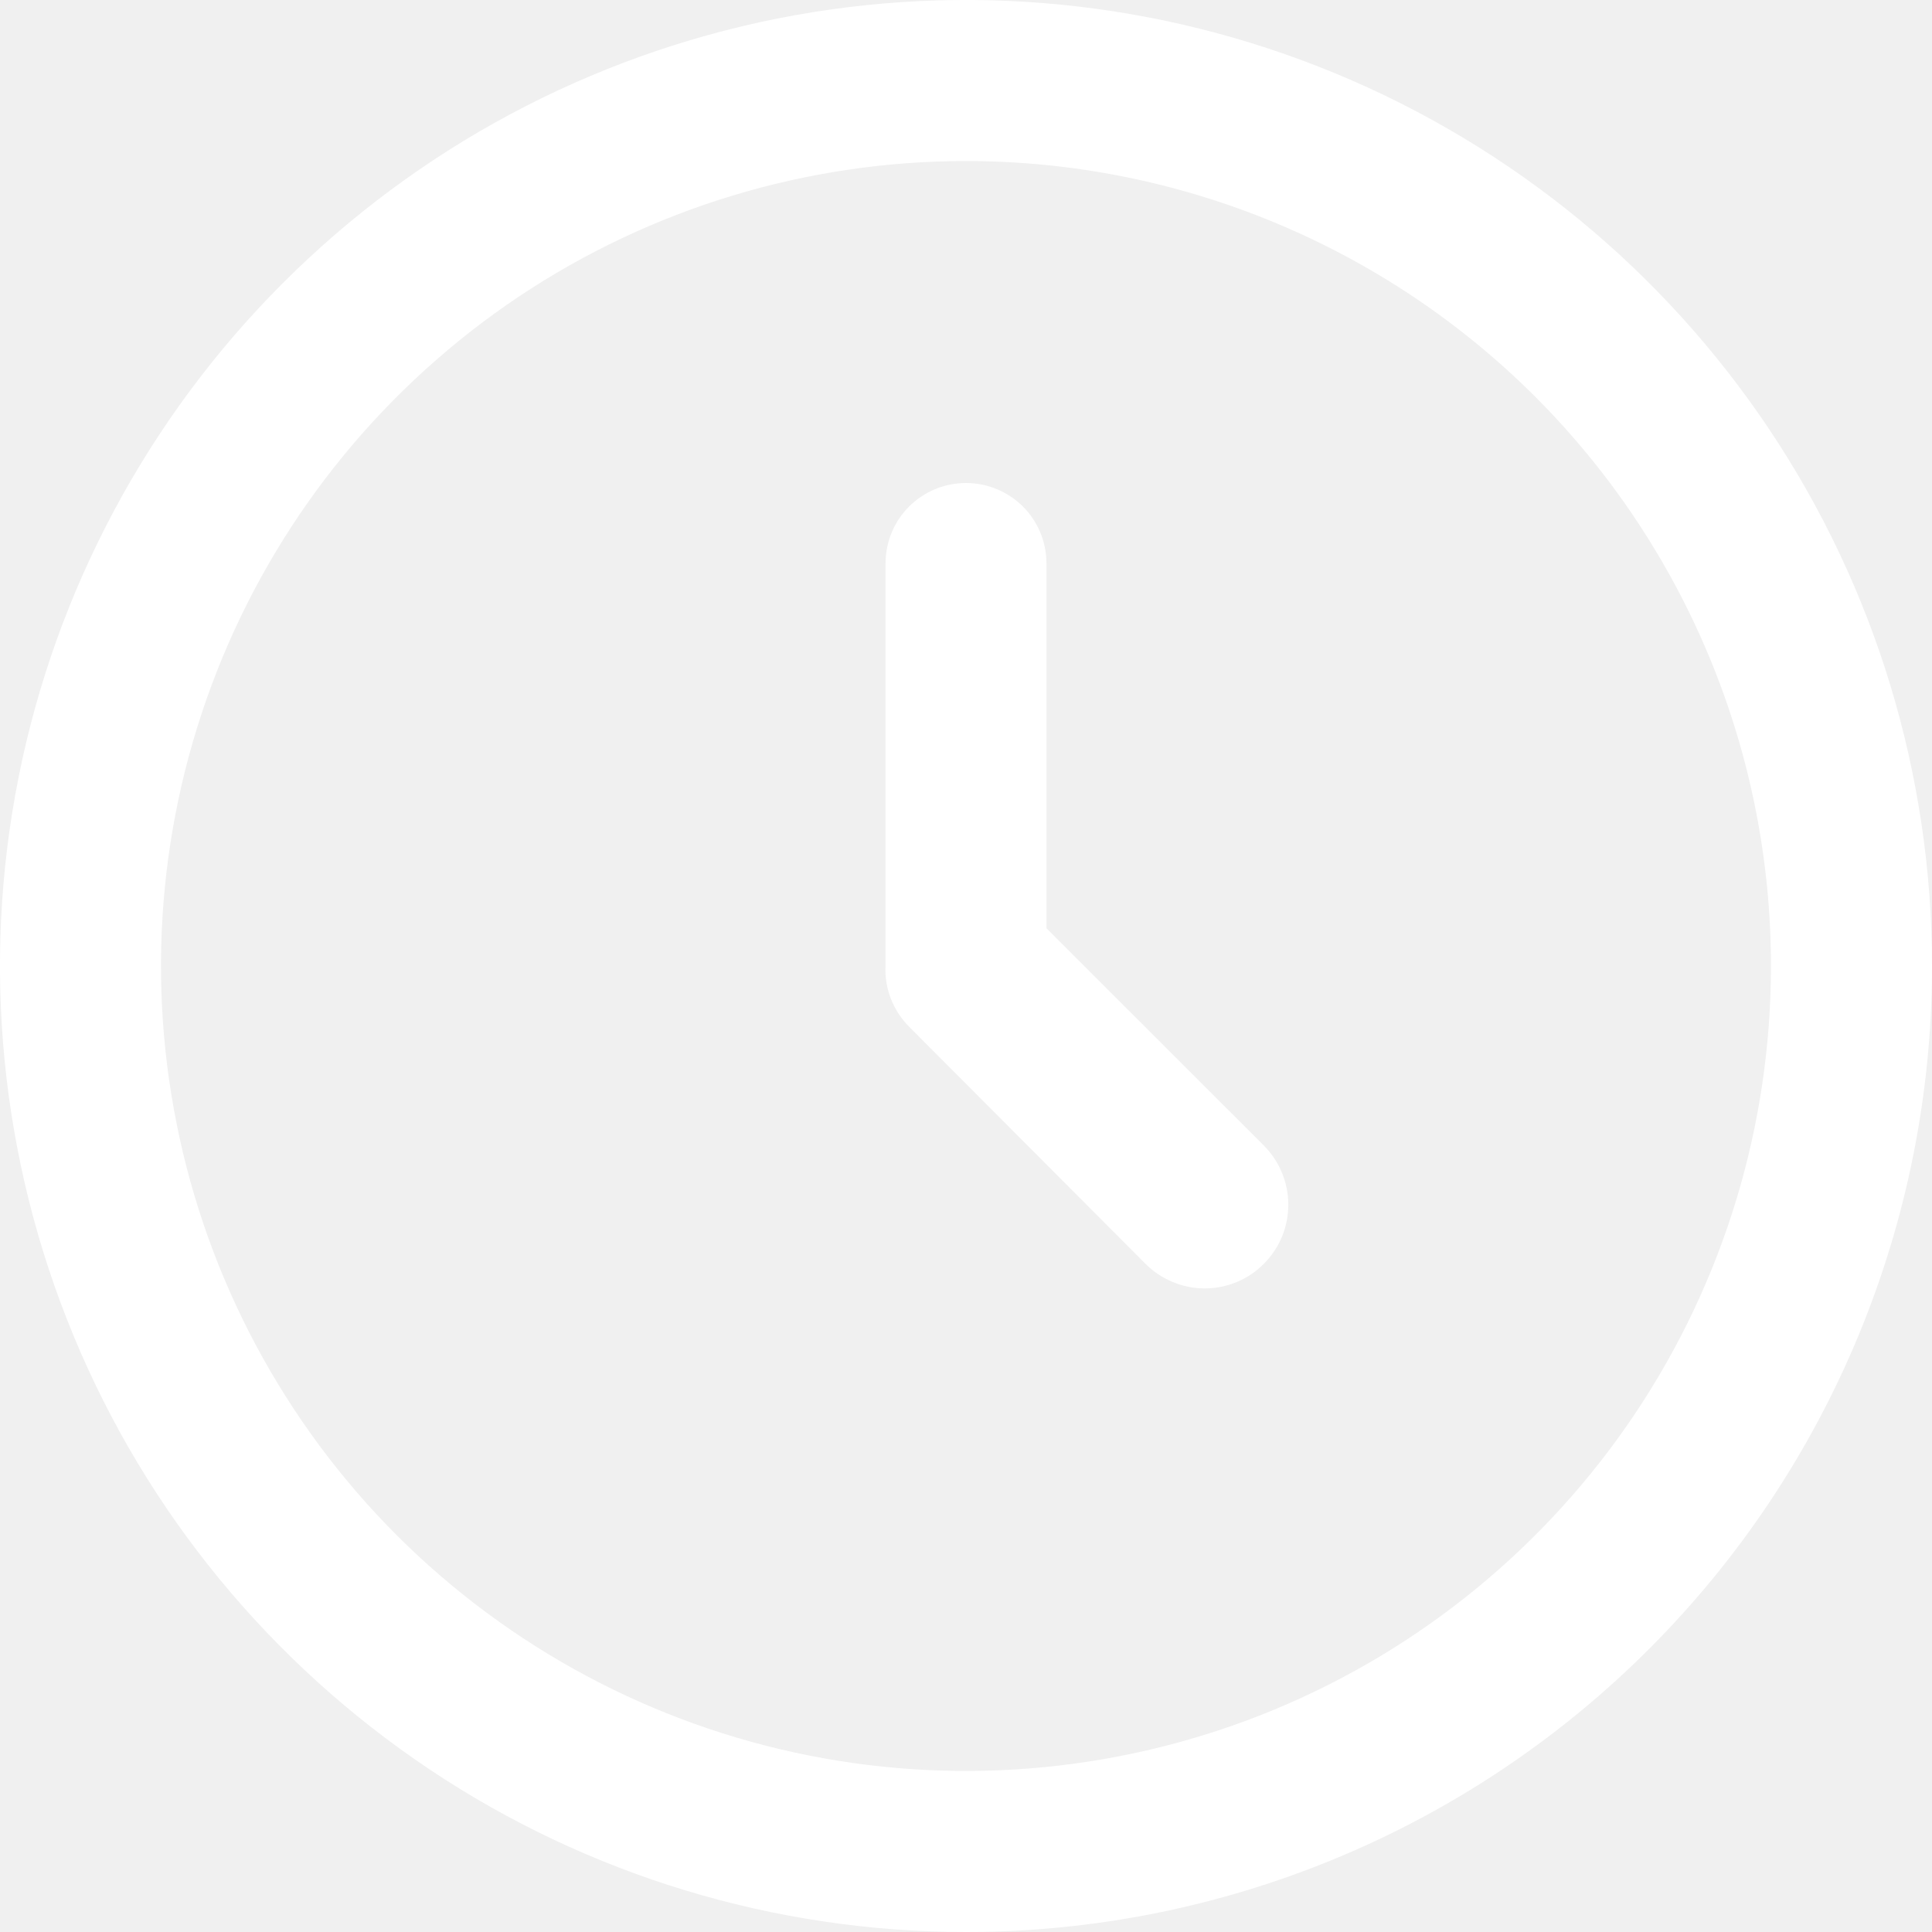
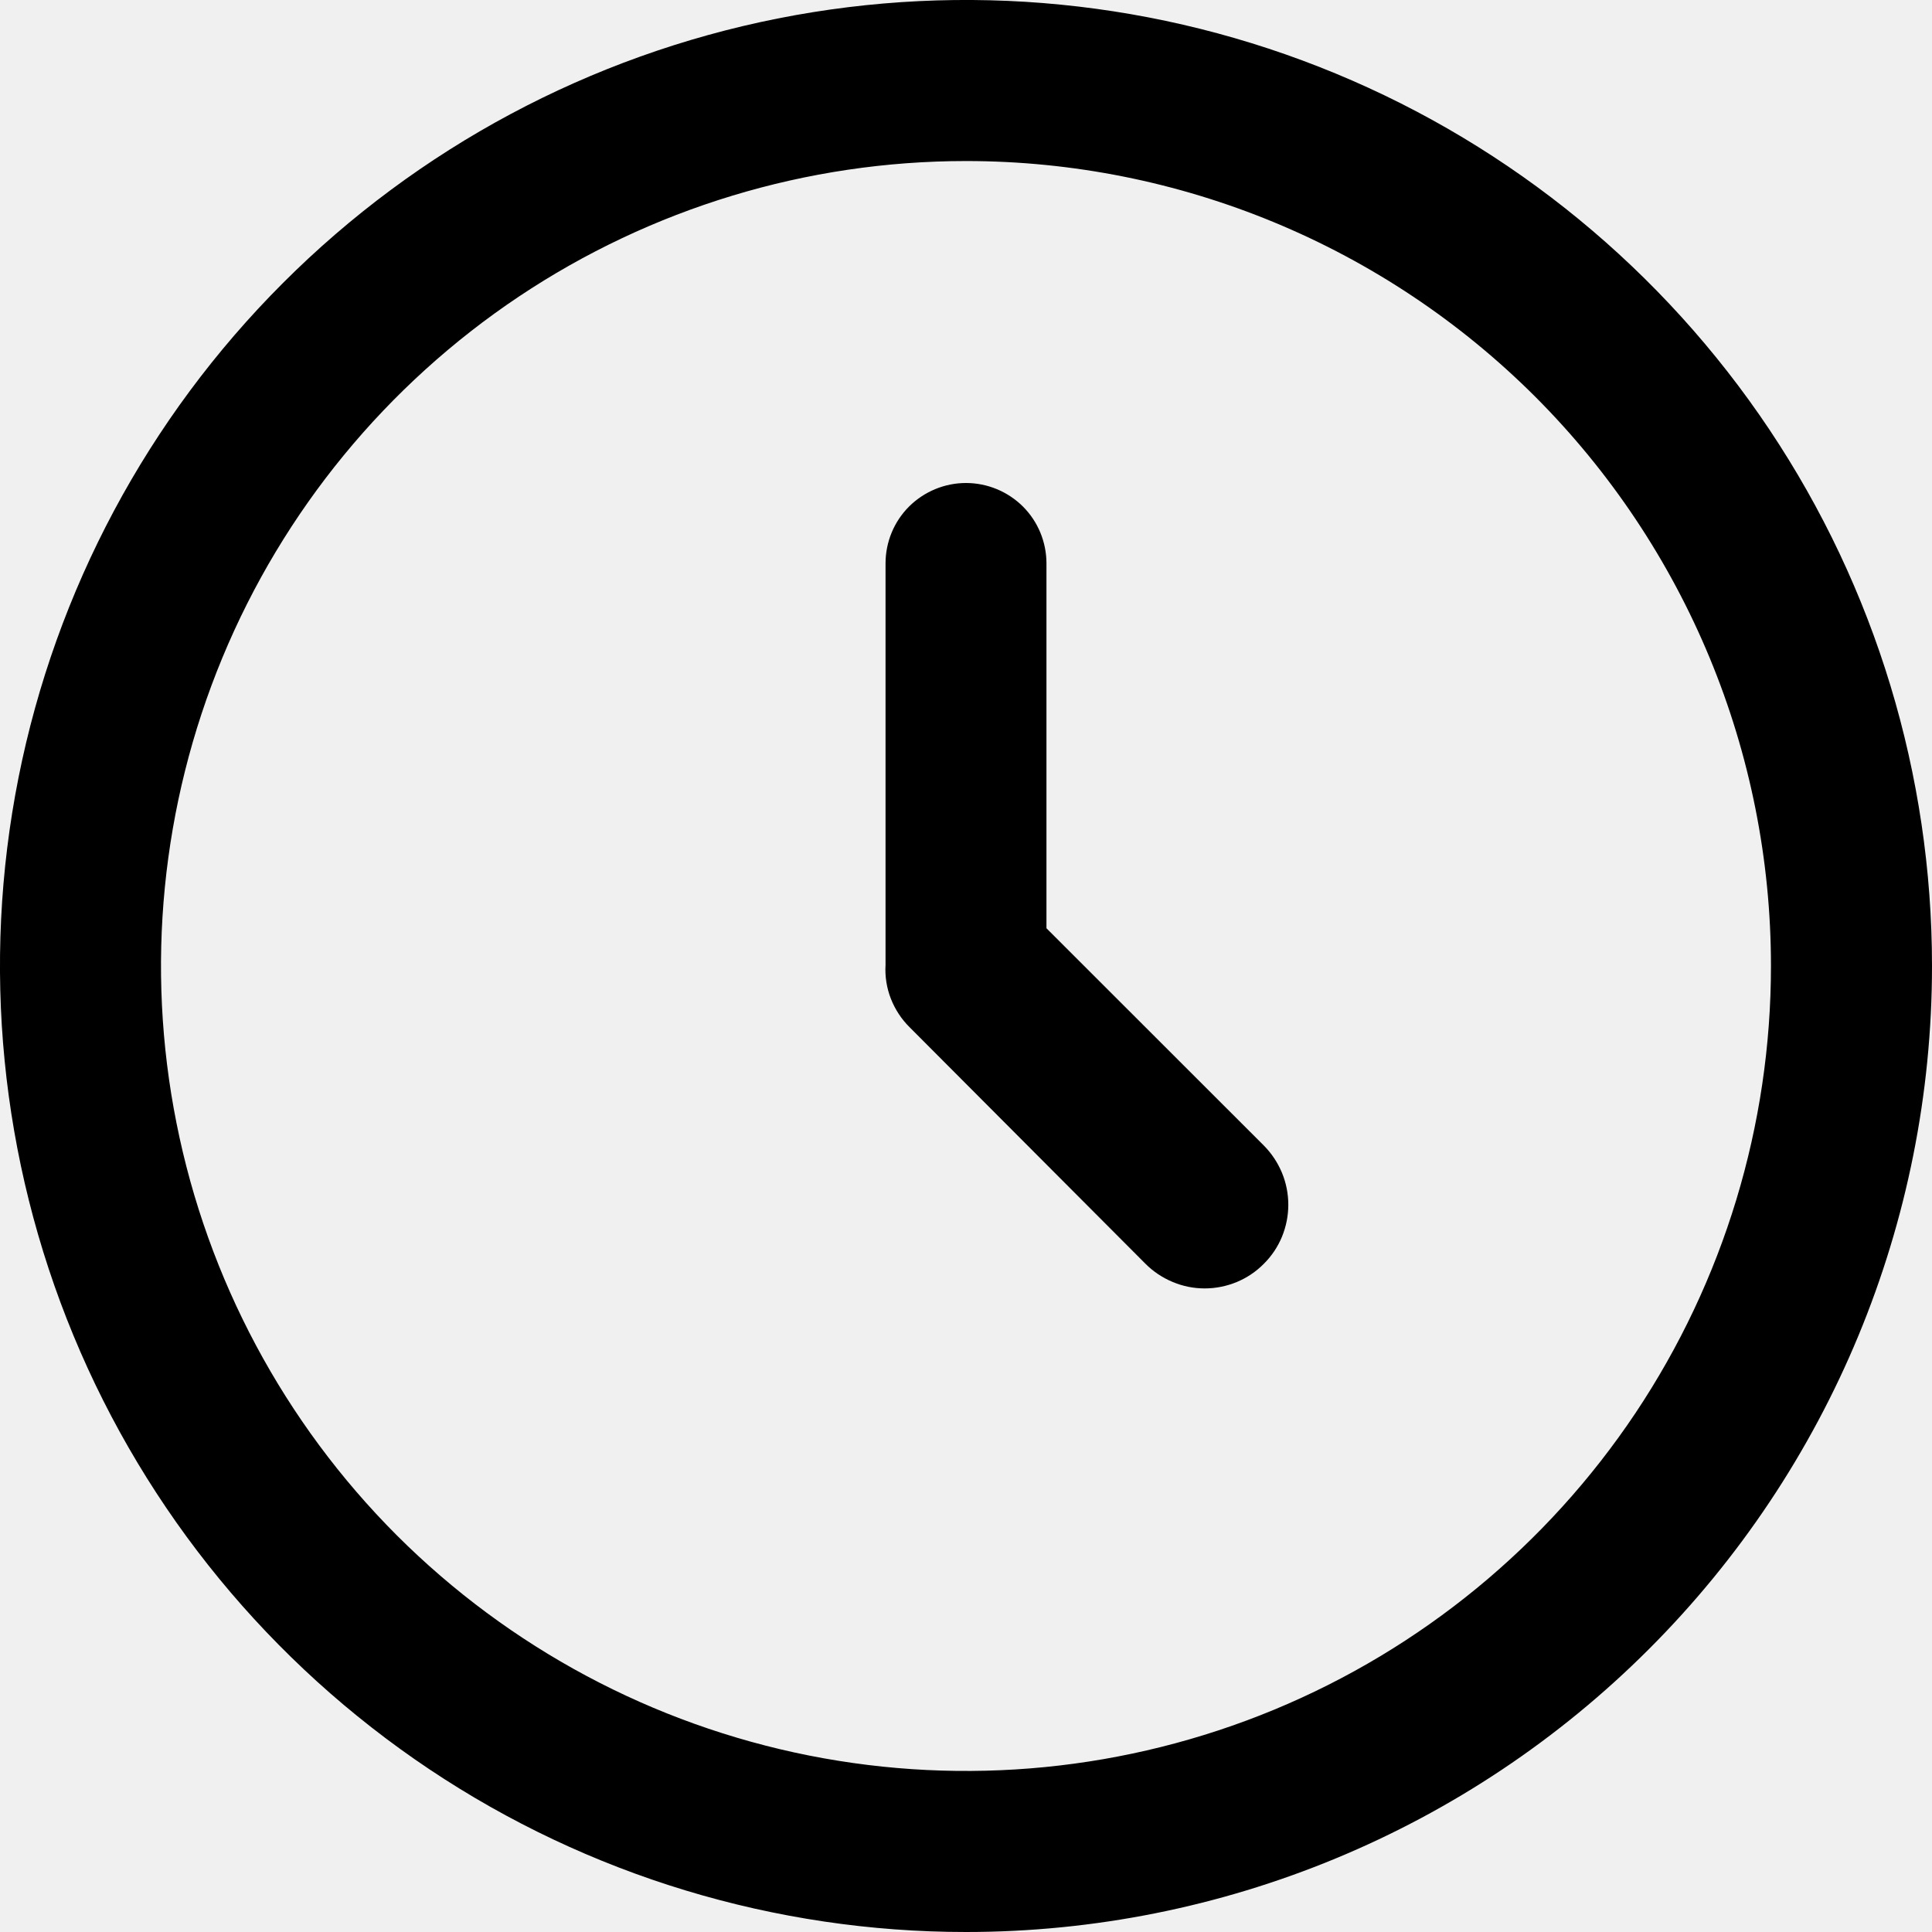
<svg xmlns="http://www.w3.org/2000/svg" width="17" height="17" viewBox="0 0 17 17" fill="none">
-   <path fill-rule="evenodd" clip-rule="evenodd" d="M8.5 17C6.819 17 5.175 16.502 3.778 15.568C2.38 14.633 1.29 13.306 0.647 11.753C0.004 10.2 -0.165 8.491 0.163 6.842C0.491 5.193 1.301 3.678 2.49 2.49C3.678 1.301 5.193 0.491 6.842 0.163C8.491 -0.165 10.2 0.004 11.753 0.647C13.306 1.29 14.633 2.38 15.568 3.778C16.502 5.175 17 6.819 17 8.5C17 10.754 16.104 12.916 14.51 14.51C12.916 16.105 10.754 17 8.5 17ZM8.5 1.417C7.099 1.417 5.73 1.832 4.565 2.61C3.4 3.389 2.492 4.495 1.956 5.789C1.42 7.084 1.279 8.508 1.553 9.882C1.826 11.256 2.501 12.518 3.491 13.509C4.482 14.499 5.744 15.174 7.118 15.447C8.492 15.72 9.916 15.58 11.211 15.044C12.505 14.508 13.611 13.6 14.39 12.435C15.168 11.27 15.583 9.901 15.583 8.5C15.583 6.621 14.837 4.82 13.509 3.491C12.18 2.163 10.379 1.417 8.5 1.417ZM10.08 11.121L8.004 9.039C7.932 8.968 7.876 8.882 7.839 8.788C7.802 8.693 7.786 8.592 7.792 8.491V4.958C7.792 4.77 7.866 4.59 7.999 4.457C8.132 4.325 8.312 4.25 8.5 4.25C8.688 4.25 8.868 4.325 9.001 4.457C9.134 4.59 9.208 4.77 9.208 4.958V8.168L11.121 10.08C11.189 10.149 11.243 10.23 11.28 10.319C11.317 10.408 11.336 10.504 11.336 10.601C11.336 10.697 11.317 10.793 11.28 10.883C11.243 10.972 11.189 11.053 11.12 11.121C11.052 11.19 10.971 11.244 10.882 11.281C10.792 11.318 10.697 11.337 10.6 11.337C10.503 11.337 10.408 11.318 10.318 11.28C10.229 11.243 10.148 11.189 10.08 11.121Z" fill="white" />
+   <path fill-rule="evenodd" clip-rule="evenodd" d="M8.5 17C6.819 17 5.175 16.502 3.778 15.568C2.38 14.633 1.29 13.306 0.647 11.753C0.004 10.2 -0.165 8.491 0.163 6.842C0.491 5.193 1.301 3.678 2.49 2.49C3.678 1.301 5.193 0.491 6.842 0.163C8.491 -0.165 10.2 0.004 11.753 0.647C13.306 1.29 14.633 2.38 15.568 3.778C16.502 5.175 17 6.819 17 8.5C17 10.754 16.104 12.916 14.51 14.51C12.916 16.105 10.754 17 8.5 17ZM8.5 1.417C7.099 1.417 5.73 1.832 4.565 2.61C3.4 3.389 2.492 4.495 1.956 5.789C1.42 7.084 1.279 8.508 1.553 9.882C1.826 11.256 2.501 12.518 3.491 13.509C4.482 14.499 5.744 15.174 7.118 15.447C8.492 15.72 9.916 15.58 11.211 15.044C12.505 14.508 13.611 13.6 14.39 12.435C15.168 11.27 15.583 9.901 15.583 8.5C15.583 6.621 14.837 4.82 13.509 3.491C12.18 2.163 10.379 1.417 8.5 1.417ZM10.08 11.121L8.004 9.039C7.932 8.968 7.876 8.882 7.839 8.788C7.802 8.693 7.786 8.592 7.792 8.491V4.958C7.792 4.77 7.866 4.59 7.999 4.457C8.132 4.325 8.312 4.25 8.5 4.25C8.688 4.25 8.868 4.325 9.001 4.457C9.134 4.59 9.208 4.77 9.208 4.958V8.168L11.121 10.08C11.189 10.149 11.243 10.23 11.28 10.319C11.317 10.408 11.336 10.504 11.336 10.601C11.336 10.697 11.317 10.793 11.28 10.883C11.243 10.972 11.189 11.053 11.12 11.121C11.052 11.19 10.971 11.244 10.882 11.281C10.792 11.318 10.697 11.337 10.6 11.337C10.503 11.337 10.408 11.318 10.318 11.28C10.229 11.243 10.148 11.189 10.08 11.121Z" fill="currentColor" stroke="currentStroke" stroke-width="0" />
</svg>
